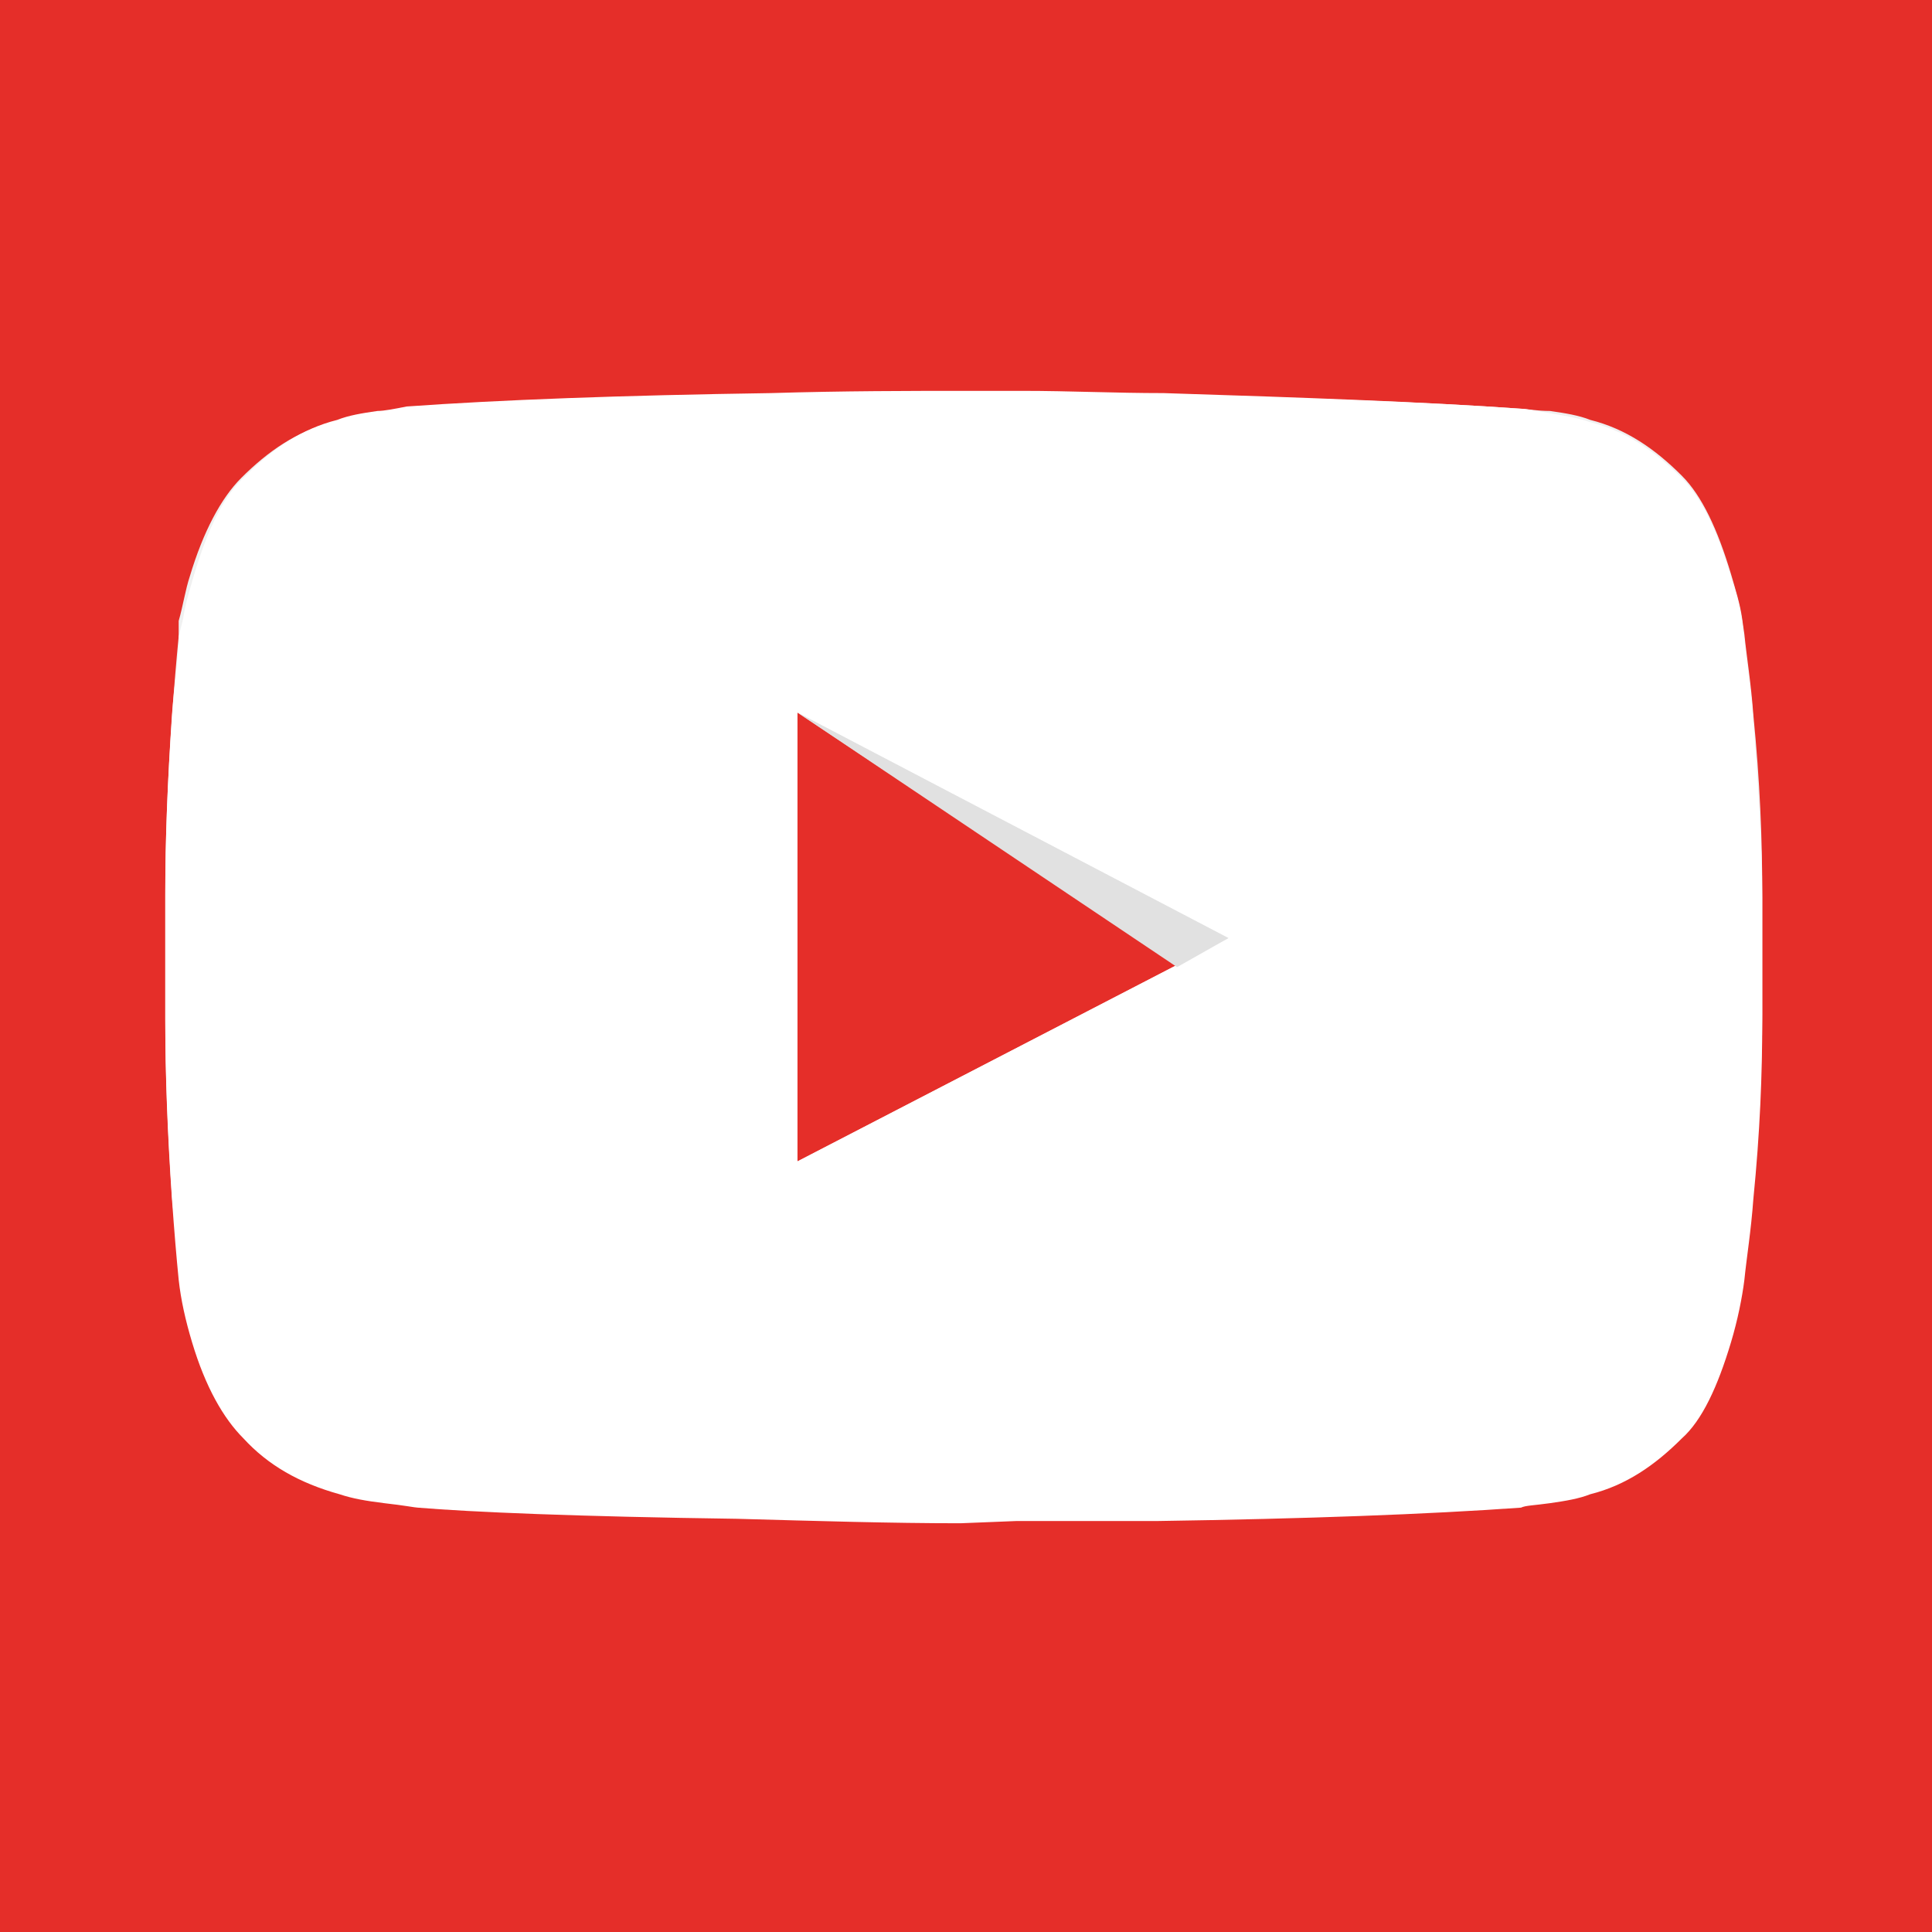
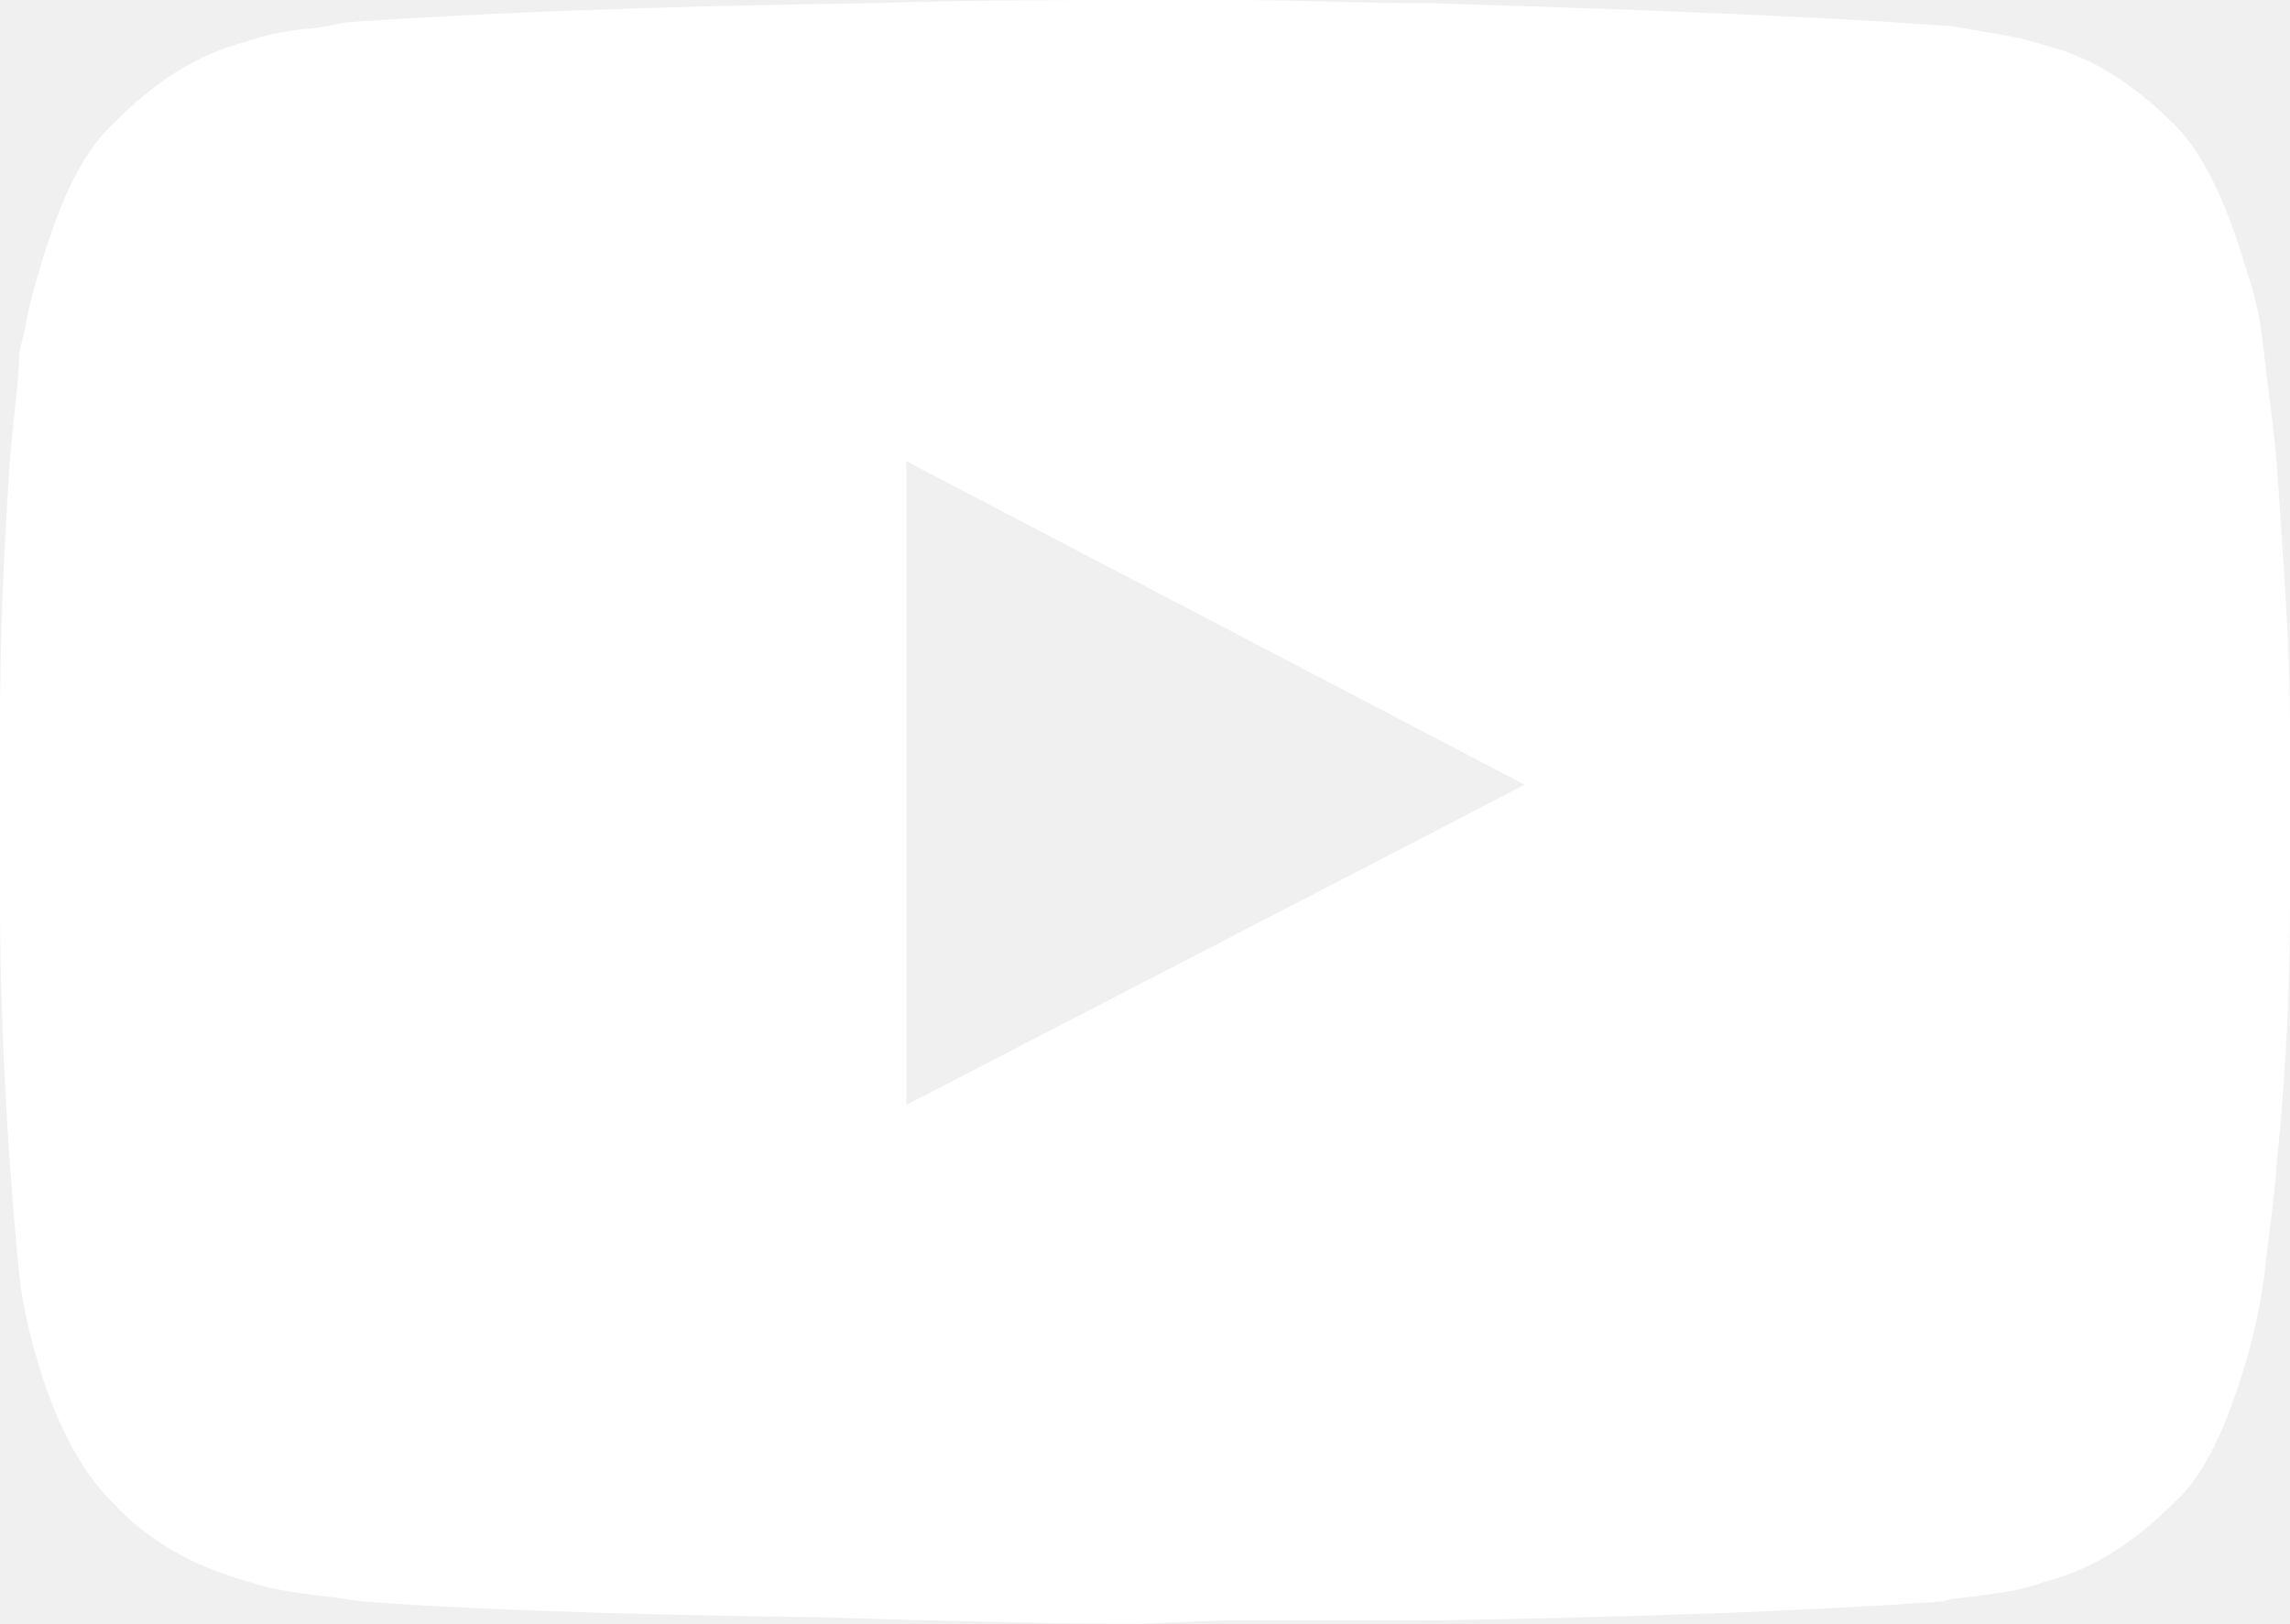
- <svg xmlns="http://www.w3.org/2000/svg" version="1.1" id="Selected_Items" x="0px" y="0px" viewBox="0 0 86.5 86.5" style="enable-background:new 0 0 86.5 86.5;" xml:space="preserve">
+ <svg xmlns="http://www.w3.org/2000/svg" version="1.1" id="Selected_Items" x="0px" y="0px" viewBox="0 0 71.5 50.7" style="enable-background:new 0 0 71.5 50.7;" xml:space="preserve">
  <style type="text/css">
- 	.st0{fill-rule:evenodd;clip-rule:evenodd;fill:#E52E29;}
- 	.st1{fill-rule:evenodd;clip-rule:evenodd;fill:#FFFFFF;}
- 	.st2{fill-rule:evenodd;clip-rule:evenodd;fill:#E1E1E1;}
+ 	.st0{fill:#FFFFFF;}
</style>
  <g>
-     <path class="st0" d="M86.5,86.5H0V0h86.5V86.5z M68.1,18.3c-4.2-0.3-9.6-0.5-16.3-0.6c-2.1,0-4.2-0.1-6.3-0.1H43   c-2.5,0-5.4,0-8.7,0.1C27.6,17.8,22.2,18,18,18.3c-0.5,0.1-1,0.1-1.3,0.2c-0.6,0.1-1.2,0.2-1.8,0.4c-1.6,0.4-2.9,1.3-4.1,2.5   c-0.9,0.9-1.7,2.4-2.3,4.4c-0.2,0.6-0.3,1.3-0.5,2L8,28.5c-0.1,1-0.2,2.2-0.3,3.6c-0.2,2.9-0.3,5.5-0.3,8v5.5c0,2.4,0.1,5,0.3,8   C7.8,54.8,8,56,8,57c0.1,0.8,0.3,1.8,0.6,2.8c0.6,2,1.3,3.5,2.3,4.3c1.1,1.2,2.6,2,4.3,2.5c0.6,0.1,1.2,0.3,2,0.4   c1,0.1,1.5,0.2,1.5,0.2c2.4,0.2,7.1,0.4,14.3,0.5c3.6,0.1,6.9,0.2,10,0.2l2.5-0.1c2.1,0,4.1,0,6.3,0c6.7-0.1,12.1-0.3,16.3-0.6   c0.2,0,0.7-0.1,1.3-0.2c0.6-0.1,1.2-0.2,1.8-0.4c1.6-0.4,2.9-1.3,4.1-2.5c0.9-0.9,1.6-2.3,2.2-4.3c0.3-1,0.5-1.9,0.6-2.8   c0.1-1,0.3-2.2,0.4-3.6c0.2-2.9,0.4-5.6,0.4-8V40c0-2.4-0.1-5-0.4-8c-0.1-1.4-0.3-2.6-0.4-3.6L78,27.7c-0.1-0.7-0.3-1.3-0.5-2   c-0.6-2-1.3-3.5-2.2-4.4c-1.2-1.2-2.5-2.1-4.1-2.5c-0.5-0.2-1.1-0.3-1.8-0.4C68.8,18.4,68.3,18.3,68.1,18.3z M35.7,31.9l17,11.3   l-17,8.8V31.9z" />
-     <path class="st1" d="M68.1,18.3c0.2,0,0.7,0.1,1.3,0.2c0.6,0.1,1.2,0.2,1.8,0.4c1.6,0.4,2.9,1.3,4.1,2.5c0.9,0.9,1.6,2.4,2.2,4.4   c0.2,0.6,0.4,1.3,0.5,2l0.1,0.8c0.1,1,0.3,2.2,0.4,3.6c0.2,2.9,0.4,5.5,0.4,8v5.5c0,2.4-0.1,5-0.4,8c-0.1,1.4-0.3,2.6-0.4,3.6   c-0.1,0.8-0.3,1.8-0.6,2.8c-0.6,2-1.3,3.5-2.2,4.3c-1.2,1.2-2.5,2.1-4.1,2.5c-0.5,0.2-1.1,0.3-1.8,0.4c-0.7,0.1-1.1,0.1-1.3,0.2   c-4.2,0.3-9.6,0.5-16.3,0.6c-2.1,0-4.2,0-6.3,0l-2.5,0.1c-3.1,0-6.4-0.1-10-0.2c-7.2-0.1-11.9-0.3-14.3-0.5c-0.1,0-0.6-0.1-1.5-0.2   c-0.8-0.1-1.4-0.2-2-0.4c-1.8-0.5-3.2-1.3-4.3-2.5c-0.9-0.9-1.7-2.3-2.3-4.3c-0.3-1-0.5-1.9-0.6-2.8c-0.1-1-0.2-2.2-0.3-3.6   c-0.2-2.9-0.3-5.6-0.3-8V40c0-2.4,0.1-5,0.3-8C7.8,30.6,8,29.4,8,28.5l0.2-0.8c0.1-0.7,0.3-1.3,0.5-2c0.6-2,1.3-3.5,2.3-4.4   c1.2-1.2,2.5-2.1,4.1-2.5c0.5-0.2,1.1-0.3,1.8-0.4c0.3,0,0.8-0.1,1.3-0.2c4.2-0.3,9.6-0.5,16.3-0.6c3.3-0.1,6.3-0.1,8.7-0.1h2.6   c2.1,0,4.1,0.1,6.3,0.1C58.5,17.8,63.9,18,68.1,18.3z M35.7,31.9V52l17-8.8L55,42L35.7,31.9z" />
-     <polygon class="st2" points="52.7,43.3 35.7,31.9 55,42  " />
+     <path class="st0" d="M60.7,0.8c0.2,0,0.7,0.1,1.3,0.2c0.6,0.1,1.2,0.2,1.8,0.4c1.6,0.4,2.9,1.3,4.1,2.5c0.9,0.9,1.6,2.4,2.2,4.4   c0.2,0.6,0.4,1.3,0.5,2l0.1,0.8c0.1,1,0.3,2.2,0.4,3.6c0.2,2.9,0.4,5.5,0.4,8v5.5c0,2.4-0.1,5-0.4,8c-0.1,1.4-0.3,2.6-0.4,3.6   c-0.1,0.8-0.3,1.8-0.6,2.8c-0.6,2-1.3,3.5-2.2,4.3c-1.2,1.2-2.5,2.1-4.1,2.5c-0.5,0.2-1.1,0.3-1.8,0.4c-0.7,0.1-1.1,0.1-1.3,0.2   c-4.2,0.3-9.6,0.5-16.3,0.6c-2.1,0-4.2,0-6.3,0l-2.5,0.1c-3.1,0-6.4-0.1-10-0.2c-7.2-0.1-11.9-0.3-14.3-0.5c-0.1,0-0.6-0.1-1.5-0.2   c-0.8-0.1-1.4-0.2-2-0.4c-1.8-0.5-3.2-1.3-4.3-2.5c-0.9-0.9-1.7-2.3-2.3-4.3c-0.3-1-0.5-1.9-0.6-2.8c-0.1-1-0.2-2.2-0.3-3.6   c-0.2-2.9-0.3-5.6-0.3-8v-5.7c0-2.4,0.1-5,0.3-8c0.1-1.4,0.3-2.6,0.3-3.5l0.2-0.8c0.1-0.7,0.3-1.3,0.5-2c0.6-2,1.3-3.5,2.3-4.4   c1.2-1.2,2.5-2.1,4.1-2.5C8.2,1.1,8.8,1,9.5,0.9c0.3,0,0.8-0.1,1.3-0.2c4.2-0.3,9.6-0.5,16.3-0.6C30.4,0,33.4,0,35.8,0h2.6   c2.1,0,4.1,0.1,6.3,0.1C51.1,0.3,56.5,0.5,60.7,0.8z M28.3,14.4v20.1l17-8.8l2.3-1.2L28.3,14.4z" />
  </g>
</svg>
